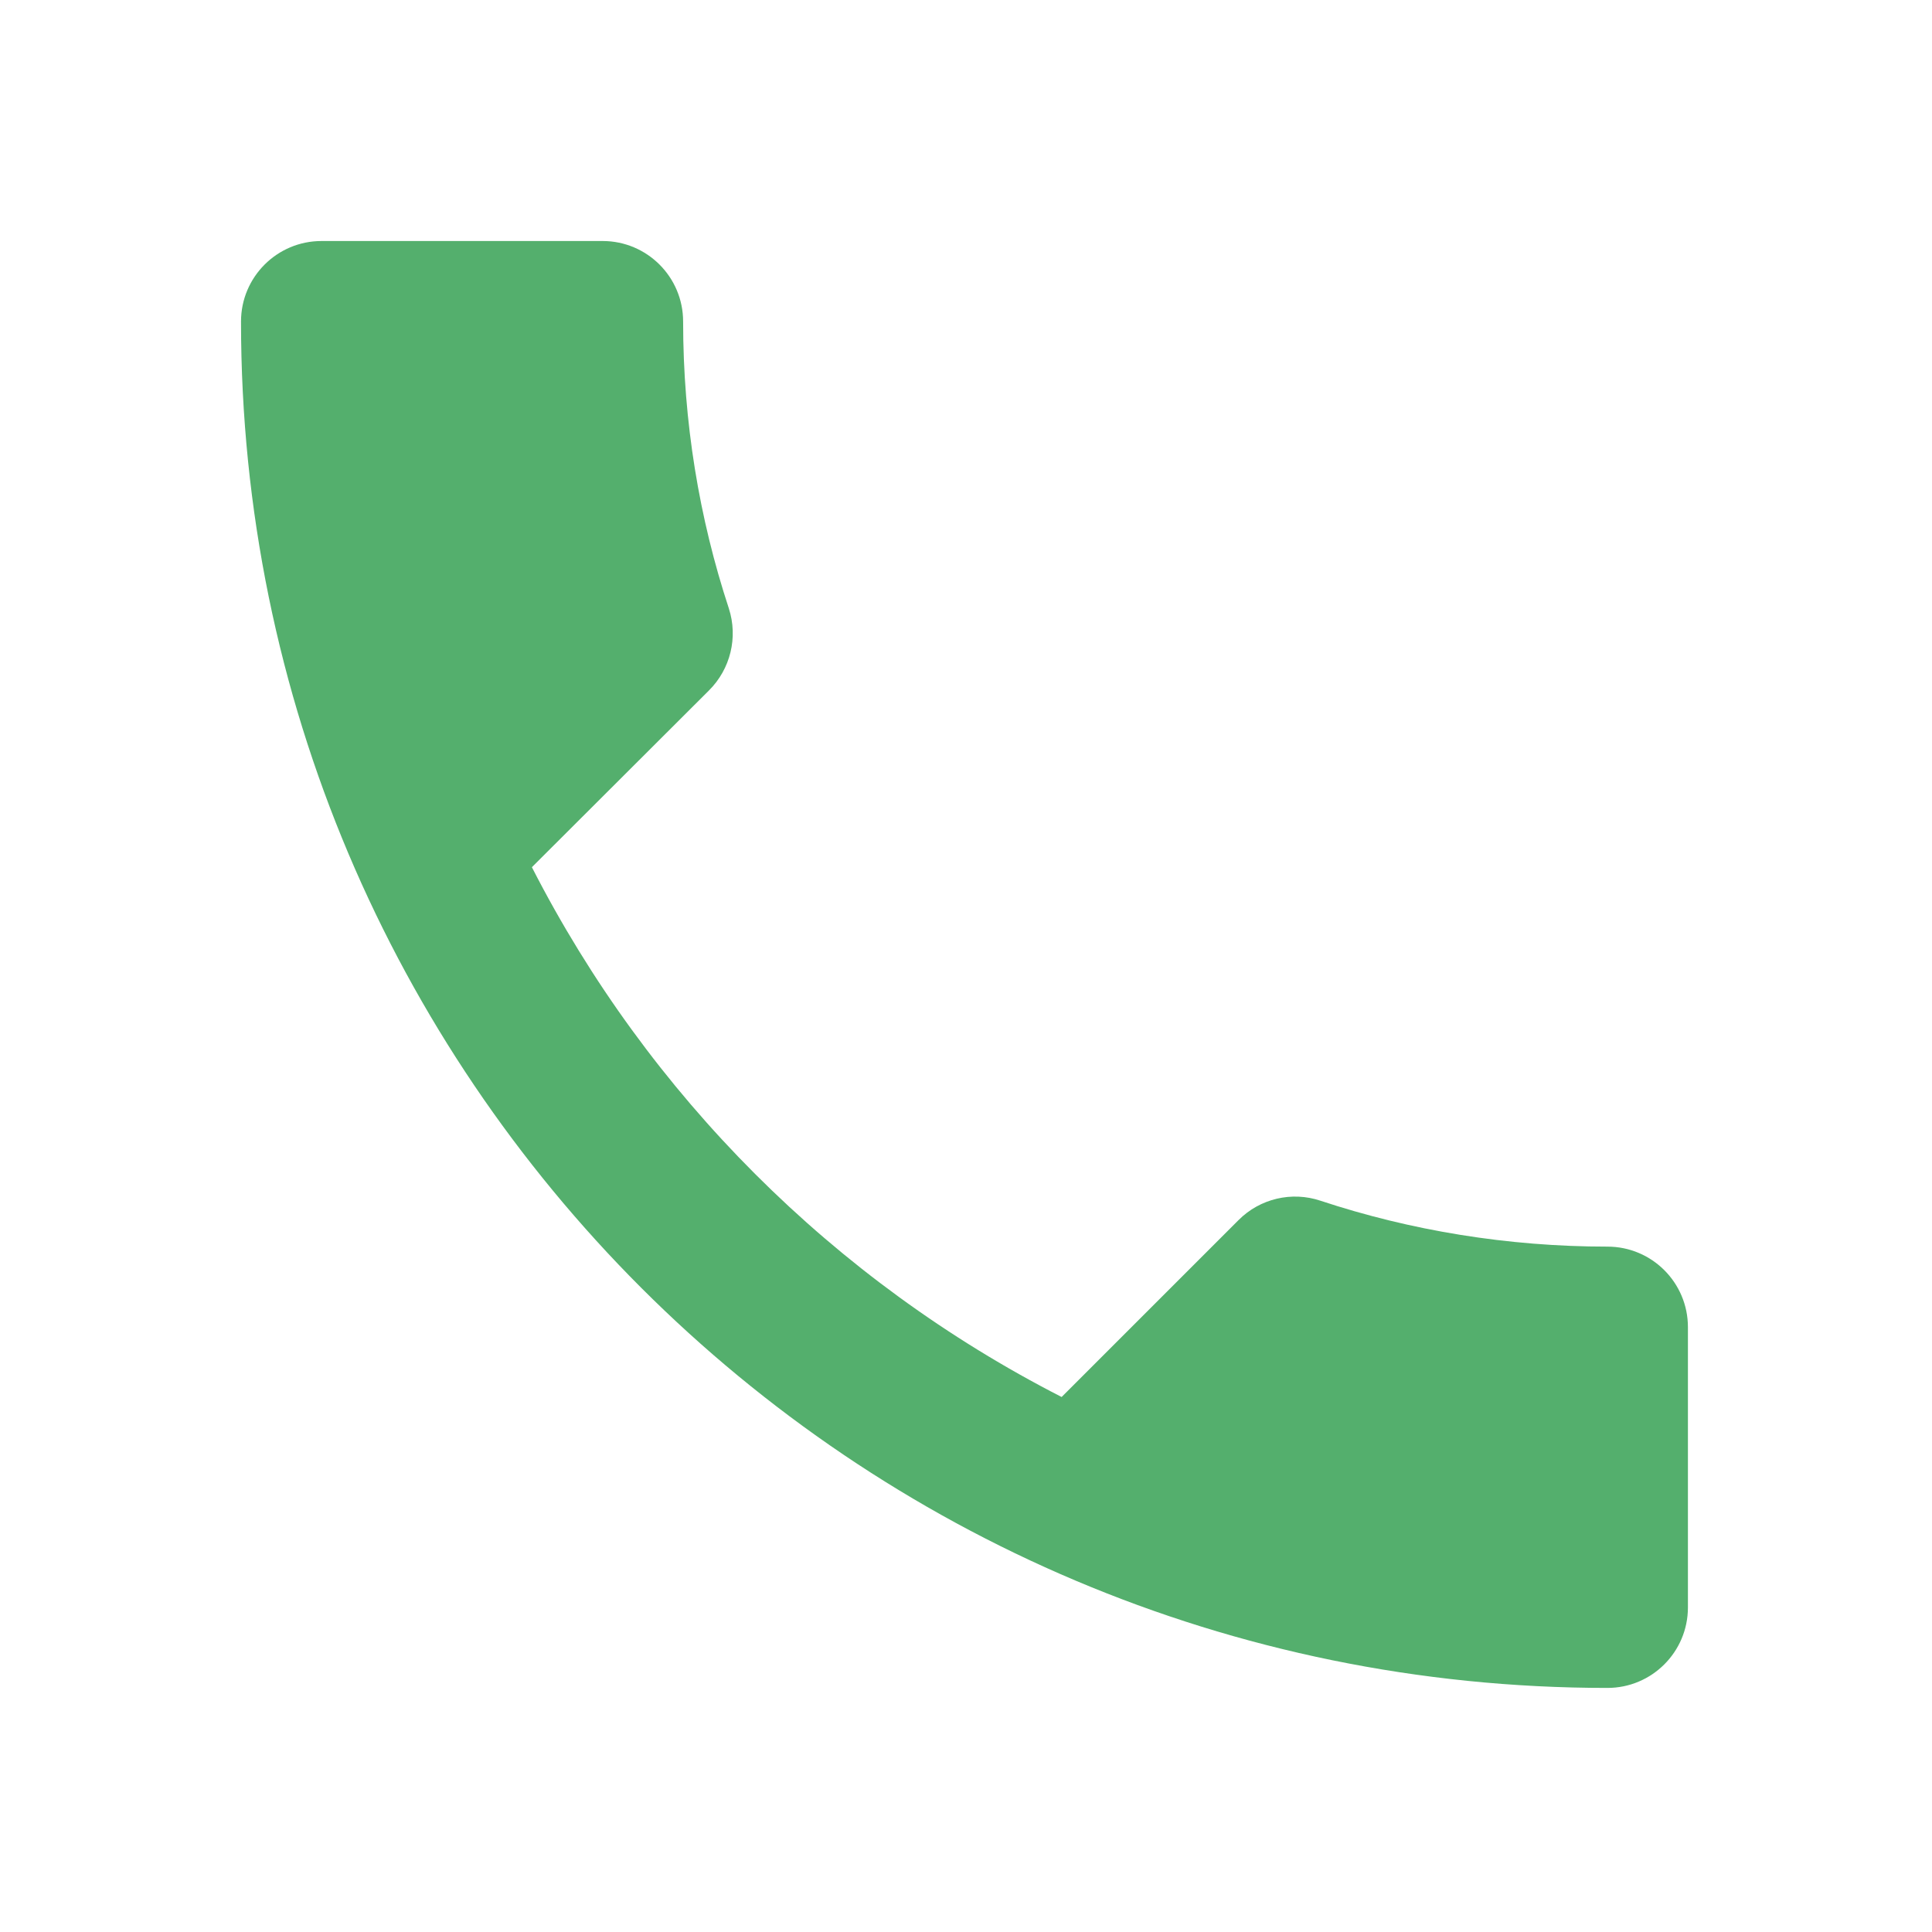
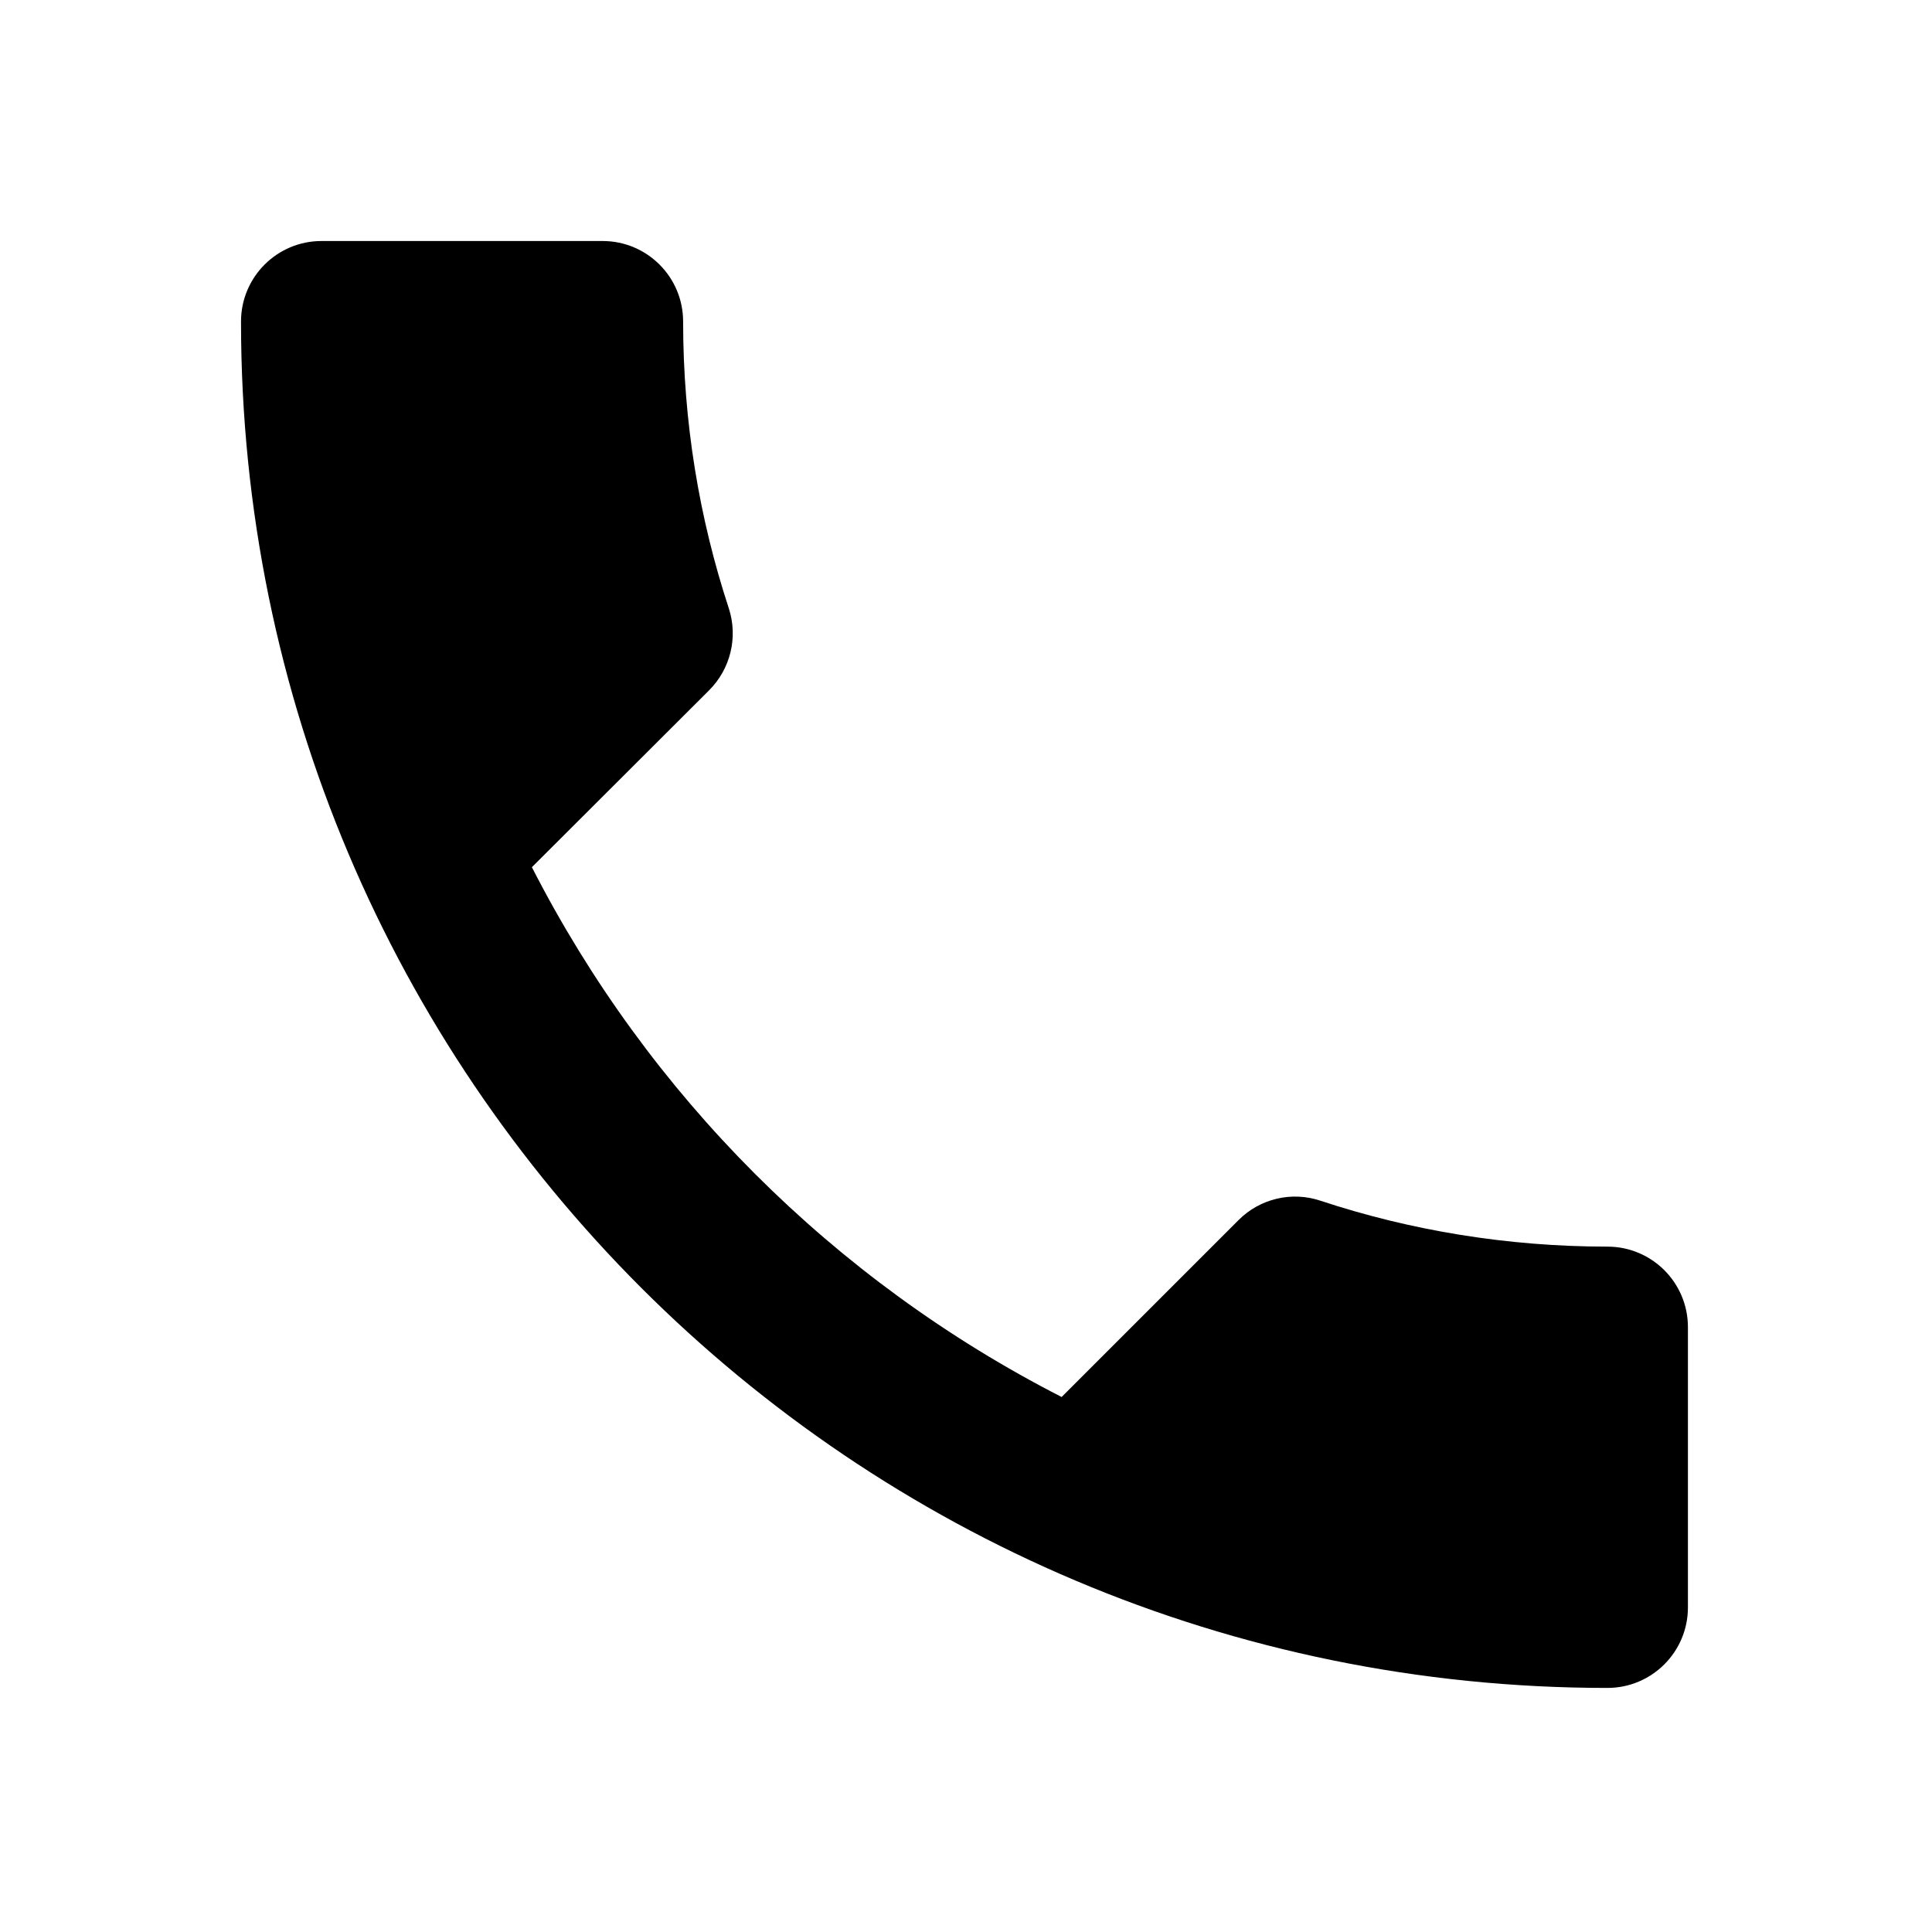
- <svg xmlns="http://www.w3.org/2000/svg" fill="none" viewBox="0 0 12 12">
-   <path d="M3.304 5.387a7.563 7.563 0 003.29 3.29l1.099-1.099a.496.496 0 01.509-.12c.559.185 1.163.285 1.782.285a.5.5 0 01.5.5v1.742a.5.5 0 01-.5.499 8.486 8.486 0 01-8.487-8.487.5.5 0 01.5-.5h1.747a.5.5 0 01.499.5c0 .624.1 1.223.284 1.782a.501.501 0 01-.124.51L3.304 5.386z" fill="#54AF6D" />
+ <svg viewBox="0 0 12 12">
+   <path d="M3.304 5.387a7.563 7.563 0 003.29 3.29l1.099-1.099a.496.496 0 01.509-.12c.559.185 1.163.285 1.782.285a.5.5 0 01.5.5v1.742a.5.5 0 01-.5.499 8.486 8.486 0 01-8.487-8.487.5.5 0 01.5-.5h1.747a.5.5 0 01.499.5c0 .624.1 1.223.284 1.782a.501.501 0 01-.124.51L3.304 5.386z" />
</svg>
